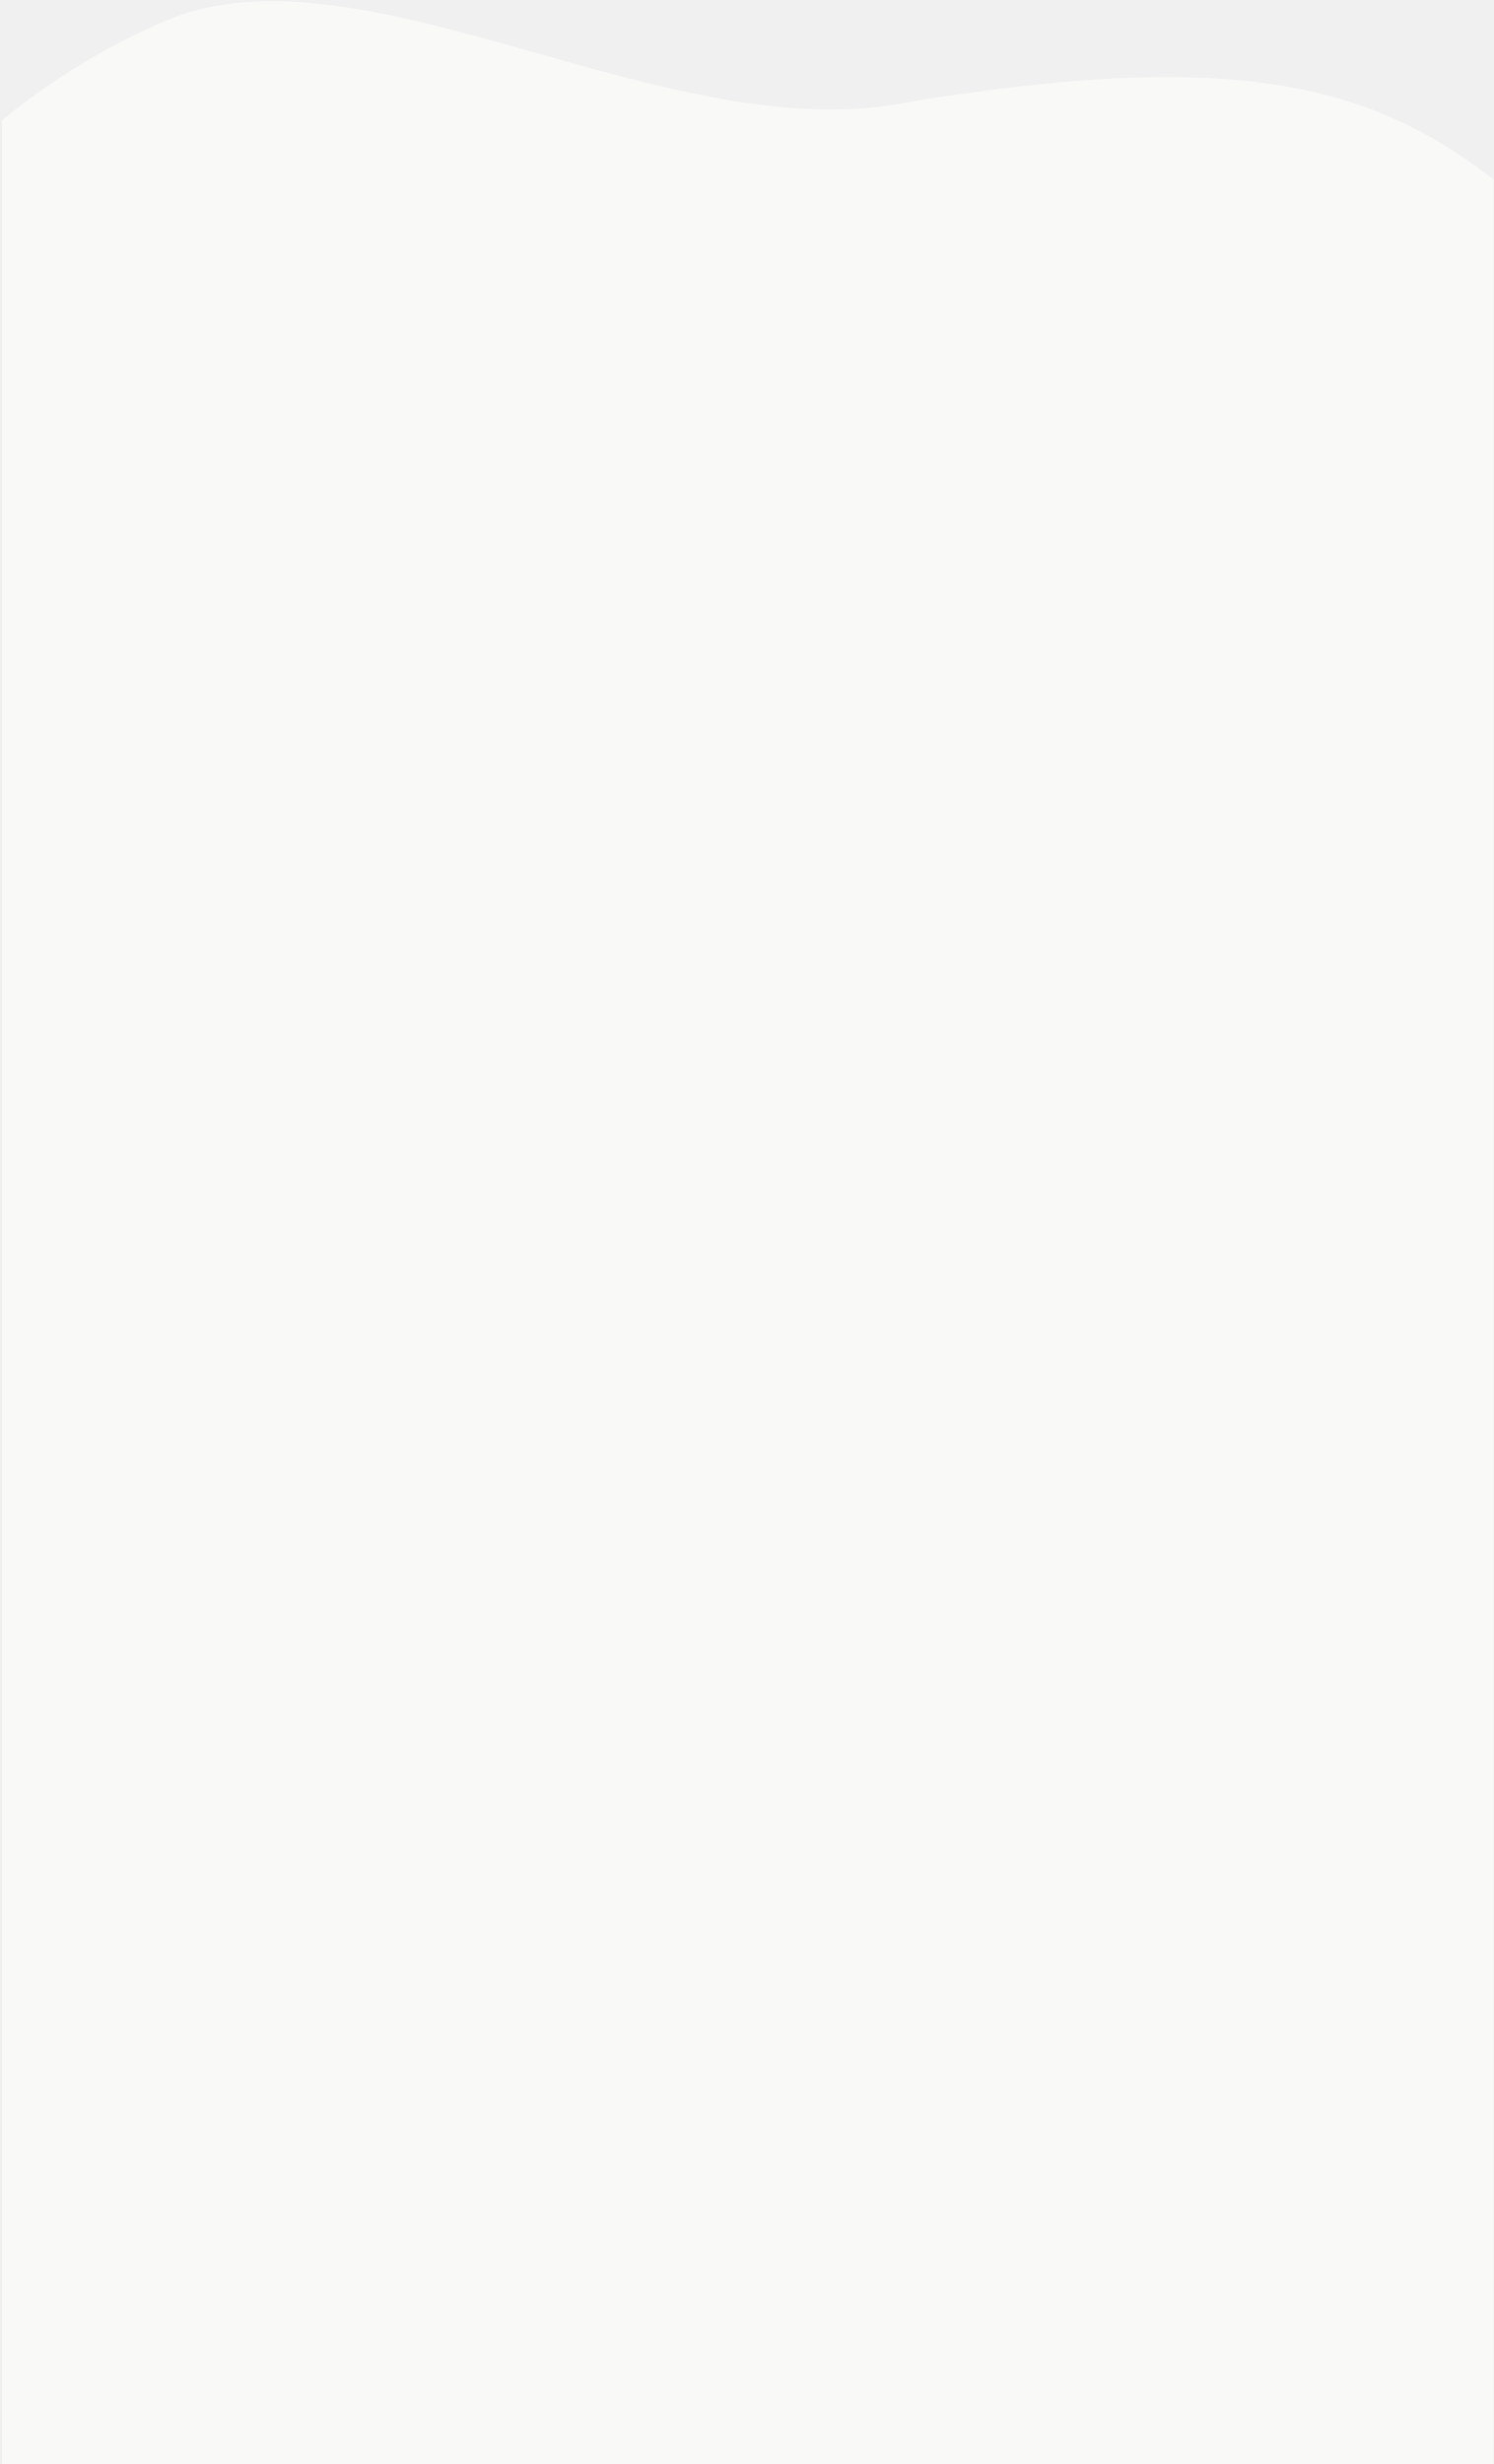
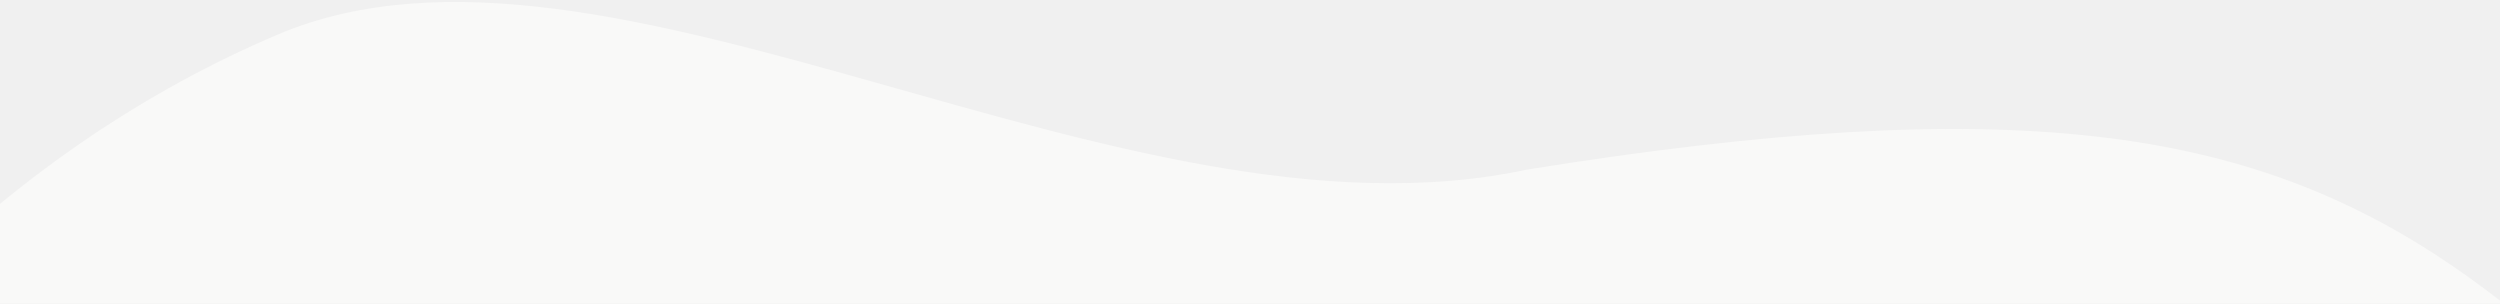
- <svg xmlns="http://www.w3.org/2000/svg" width="1440" height="2375" viewBox="0 0 1440 2375" fill="none">
+ <svg xmlns="http://www.w3.org/2000/svg" width="1440" height="175" viewBox="0 0 1440 175" fill="none">
  <g clip-path="url(#clip0)">
-     <mask id="mask0" mask-type="alpha" maskUnits="userSpaceOnUse" x="-328" y="1" width="2400" height="3193">
-       <path d="M1208.93 3160.87C1208.93 3160.87 2137.36 3357.32 2067.89 2377C1998.42 1396.67 2228.13 889.65 1822.69 537.536C1417.25 185.296 1442.66 7.045 879.379 97.711C646.491 147.671 349.995 -60.61 160.082 19.851C-145.866 149.472 -353.753 530.19 -324.882 980.927C-278.089 1711.45 -74.682 2038.32 18.76 2518.68C-59.955 3277.72 710.47 3189.98 710.47 3189.98L1208.93 3160.87Z" fill="#F9F9F8" />
+     <mask id="mask0" mask-type="alpha" maskUnits="userSpaceOnUse" x="0" y="1" width="1440" height="2507">
+       <mask id="mask1" maskUnits="userSpaceOnUse" x="-328" y="1" width="2400" height="3193">
+         <path d="M1208.93 3160.87C1208.93 3160.87 2137.36 3357.32 2067.89 2377C1998.42 1396.67 2228.13 889.65 1822.69 537.536C1417.25 185.296 1442.66 7.045 879.379 97.711C646.491 147.671 349.995 -60.61 160.082 19.851C-145.866 149.472 -353.753 530.19 -324.882 980.927C-278.089 1711.45 -74.682 2038.32 18.76 2518.68C-59.955 3277.72 710.47 3189.98 710.47 3189.98L1208.93 3160.87Z" fill="#F9F9F8" />
+       </mask>
+       <g mask="url(#mask1)">
+         <rect width="1440" height="2508" fill="#F9F9F8" />
+       </g>
    </mask>
    <g mask="url(#mask0)">
-       <rect x="2" width="1438" height="2508" fill="#F9F9F8" />
+       <rect y="-190" width="1440" height="2701" fill="#F9F9F8" />
    </g>
  </g>
  <defs>
    <clipPath id="clip0">
-       <rect width="1440" height="2375" fill="white" />
+       <rect width="1440" height="175" fill="white" />
    </clipPath>
  </defs>
</svg>
